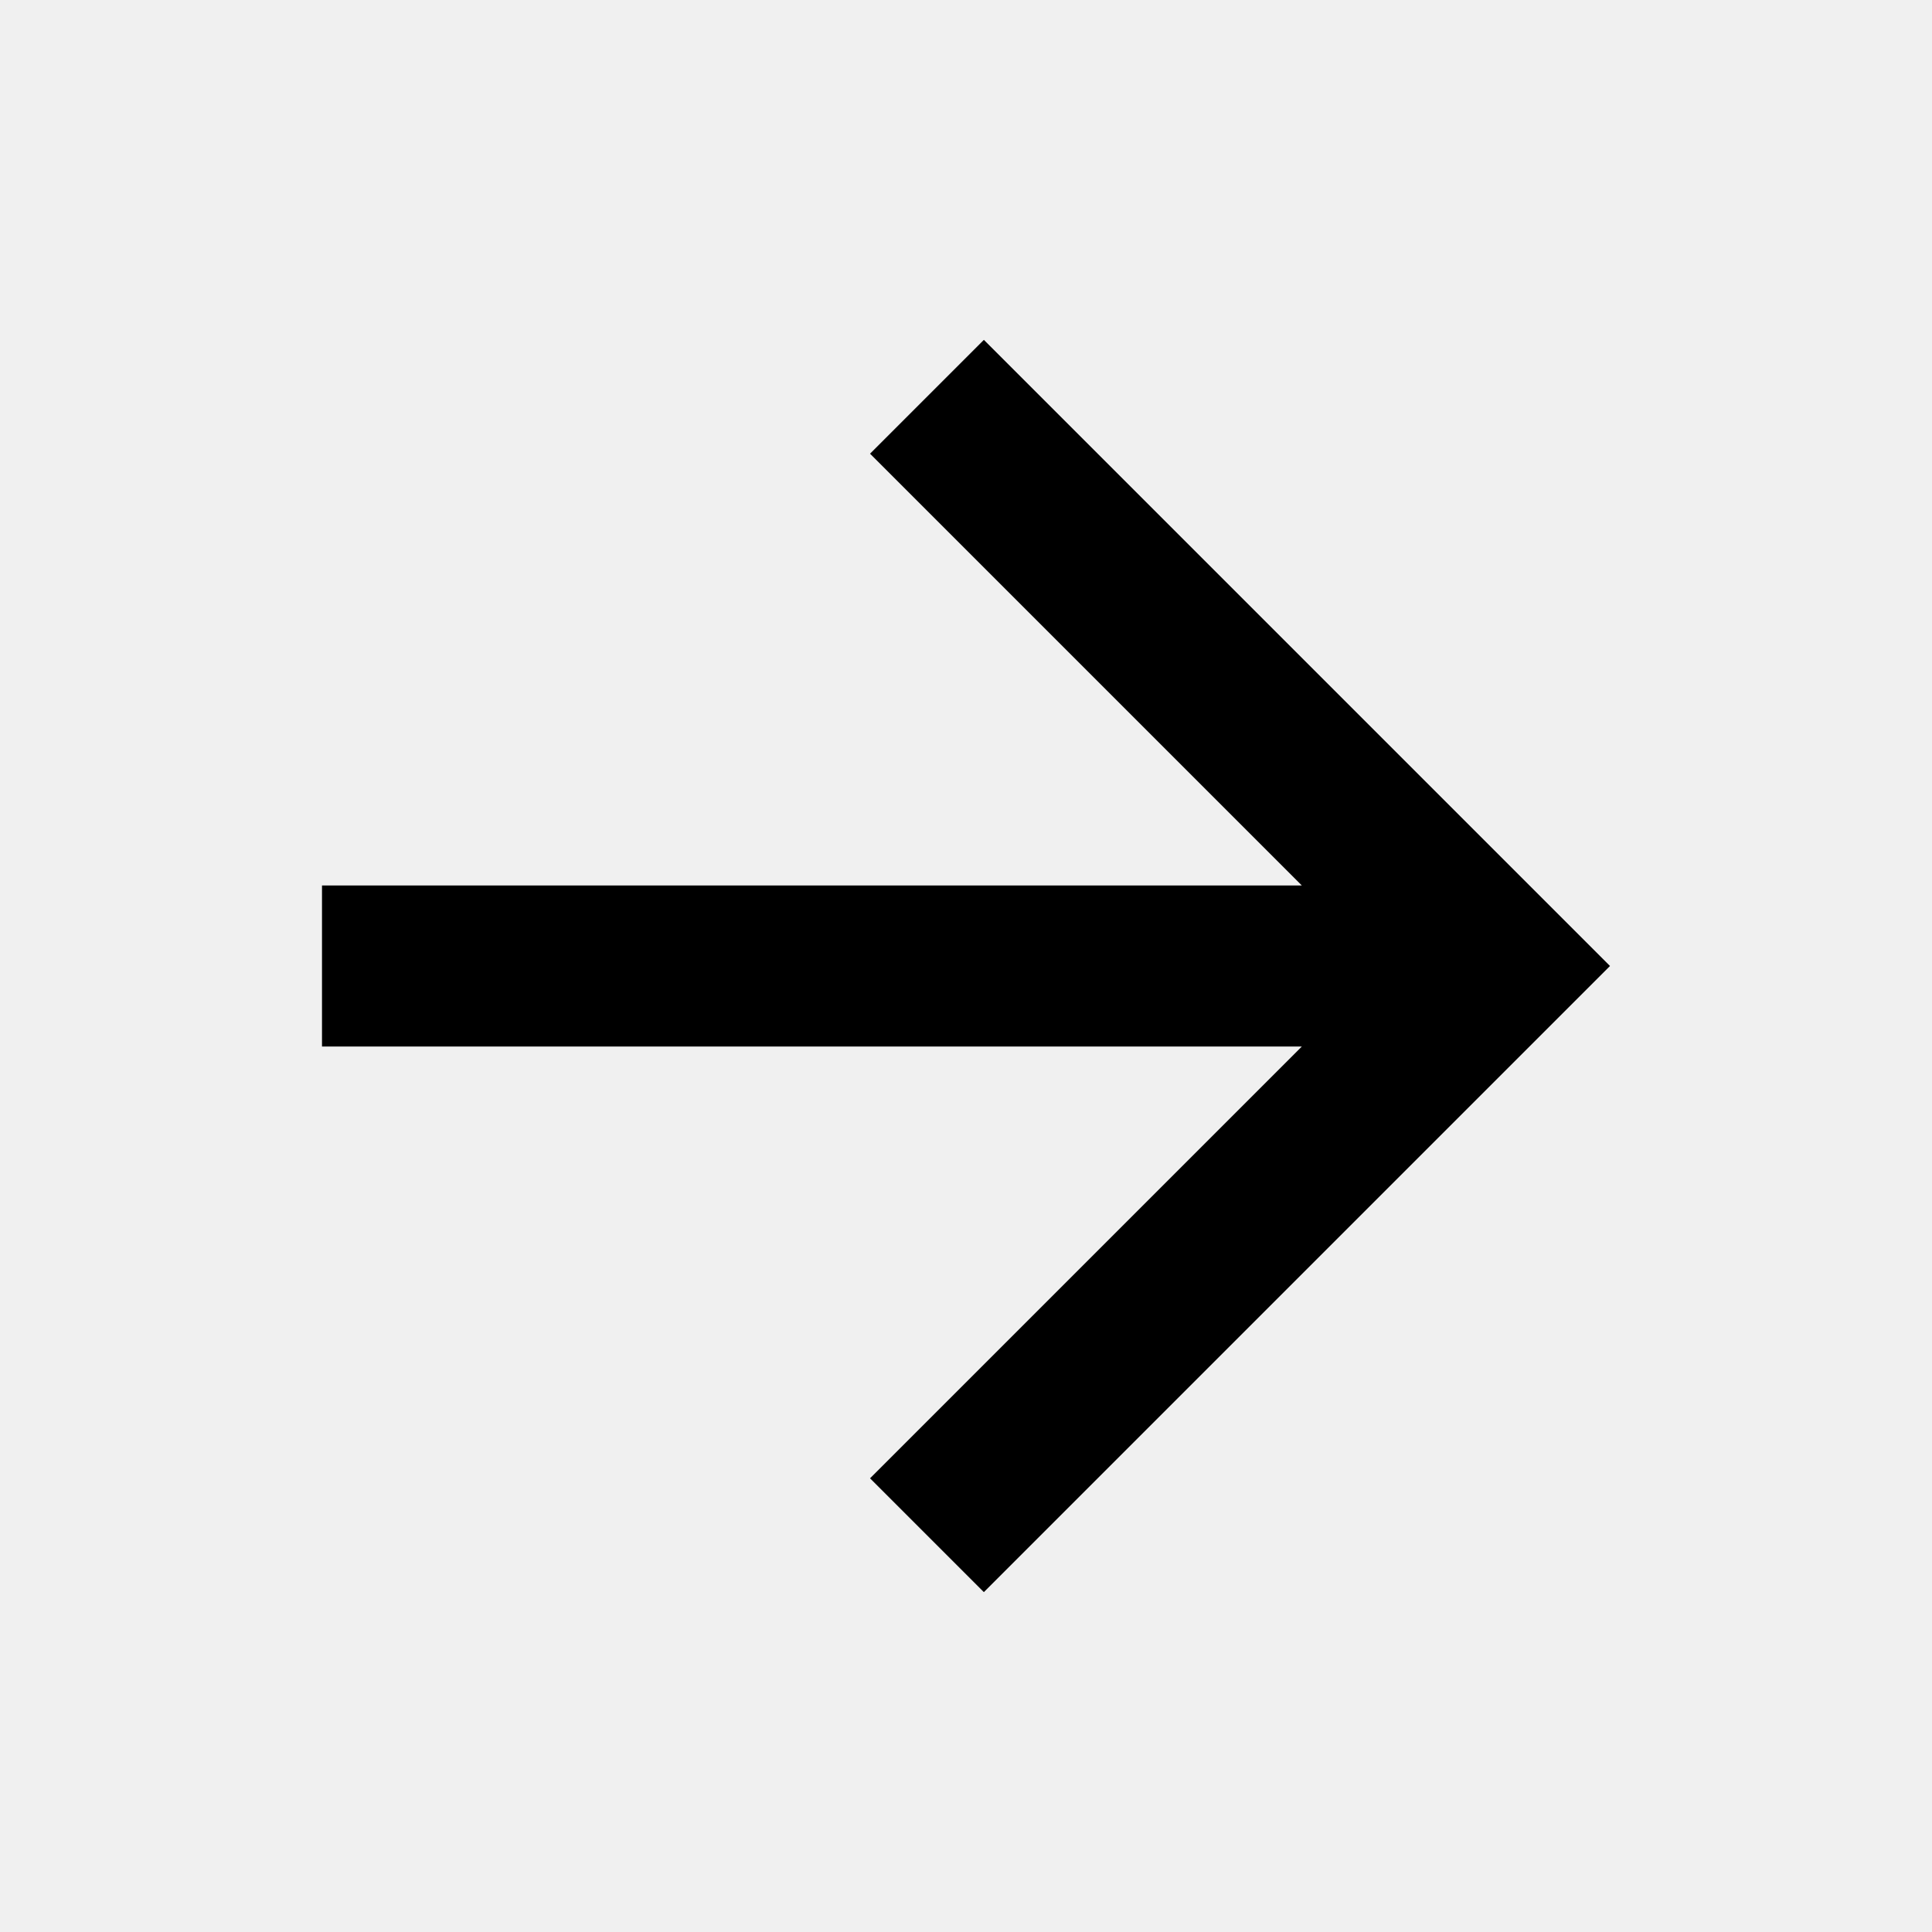
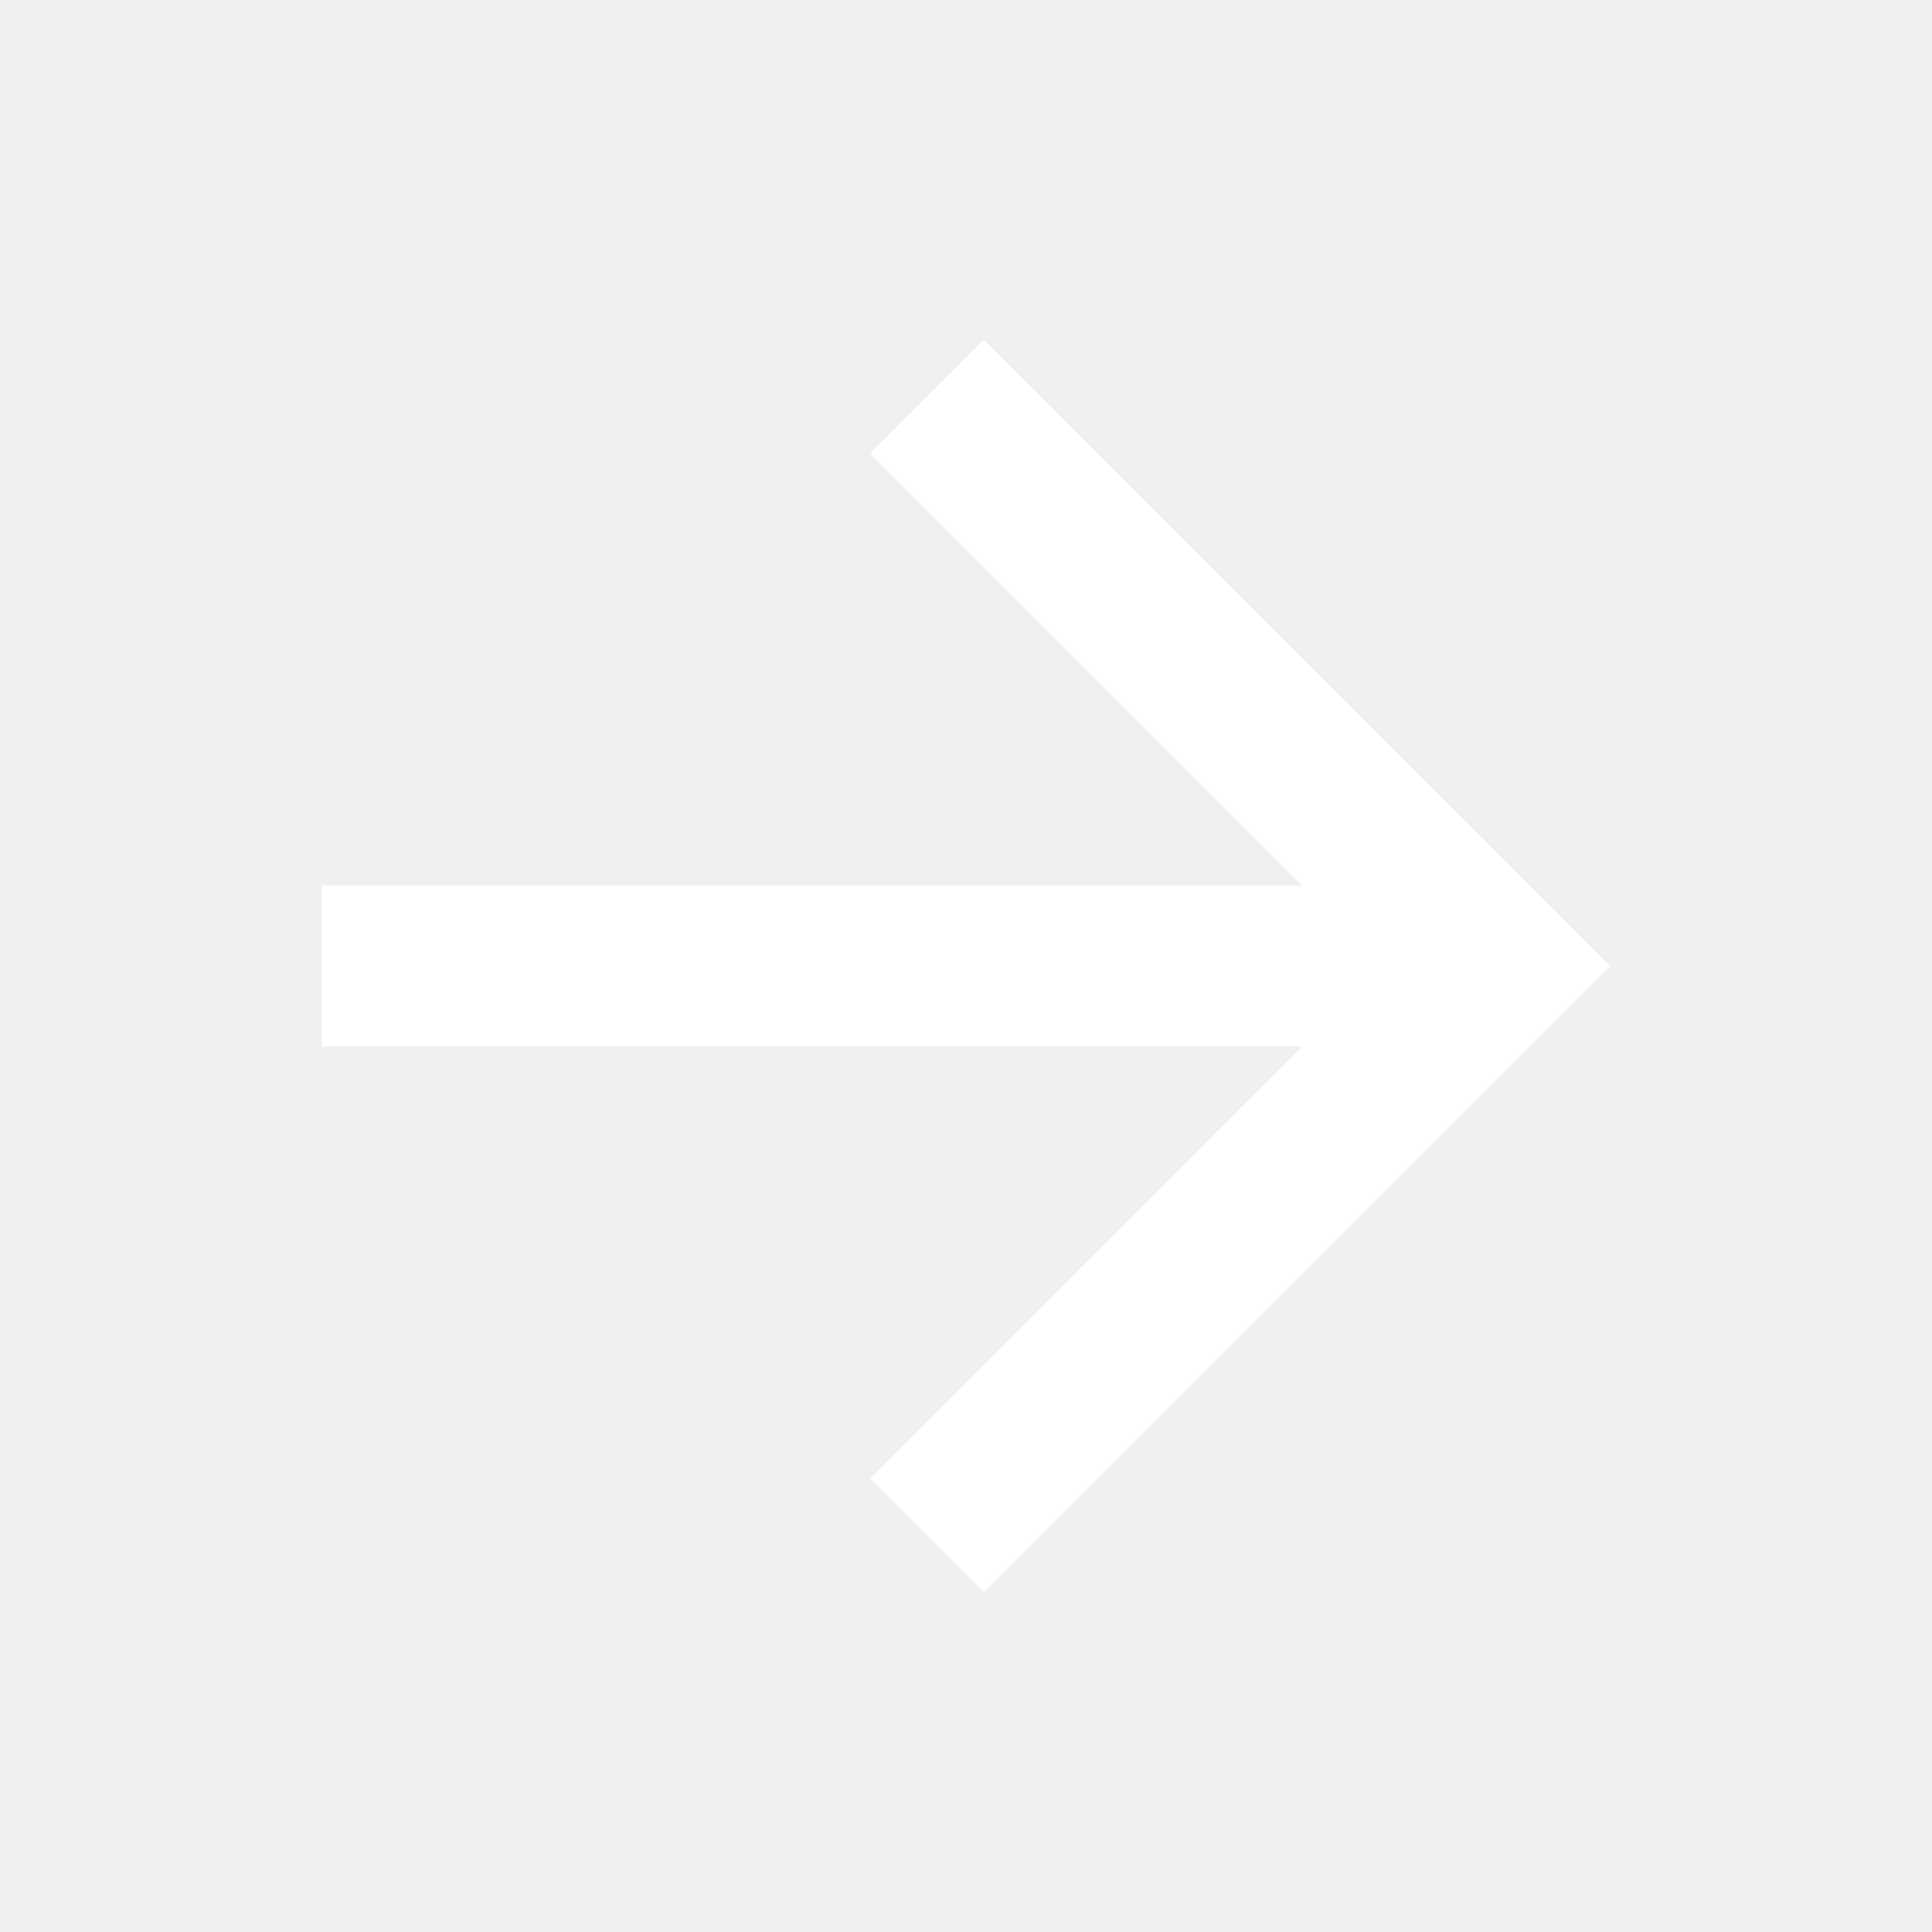
- <svg xmlns="http://www.w3.org/2000/svg" viewBox="0 0 24 24" width="24" height="24">
+ <svg xmlns="http://www.w3.org/2000/svg" viewBox="0 0 24 24" width="24" height="24" style="fill:white;">
  <path fill="none" d="M0 0h24v24H0z" />
  <path d="M16.172 11l-5.364-5.364 1.414-1.414L20 12l-7.778 7.778-1.414-1.414L16.172 13H4v-2z" />
</svg>
